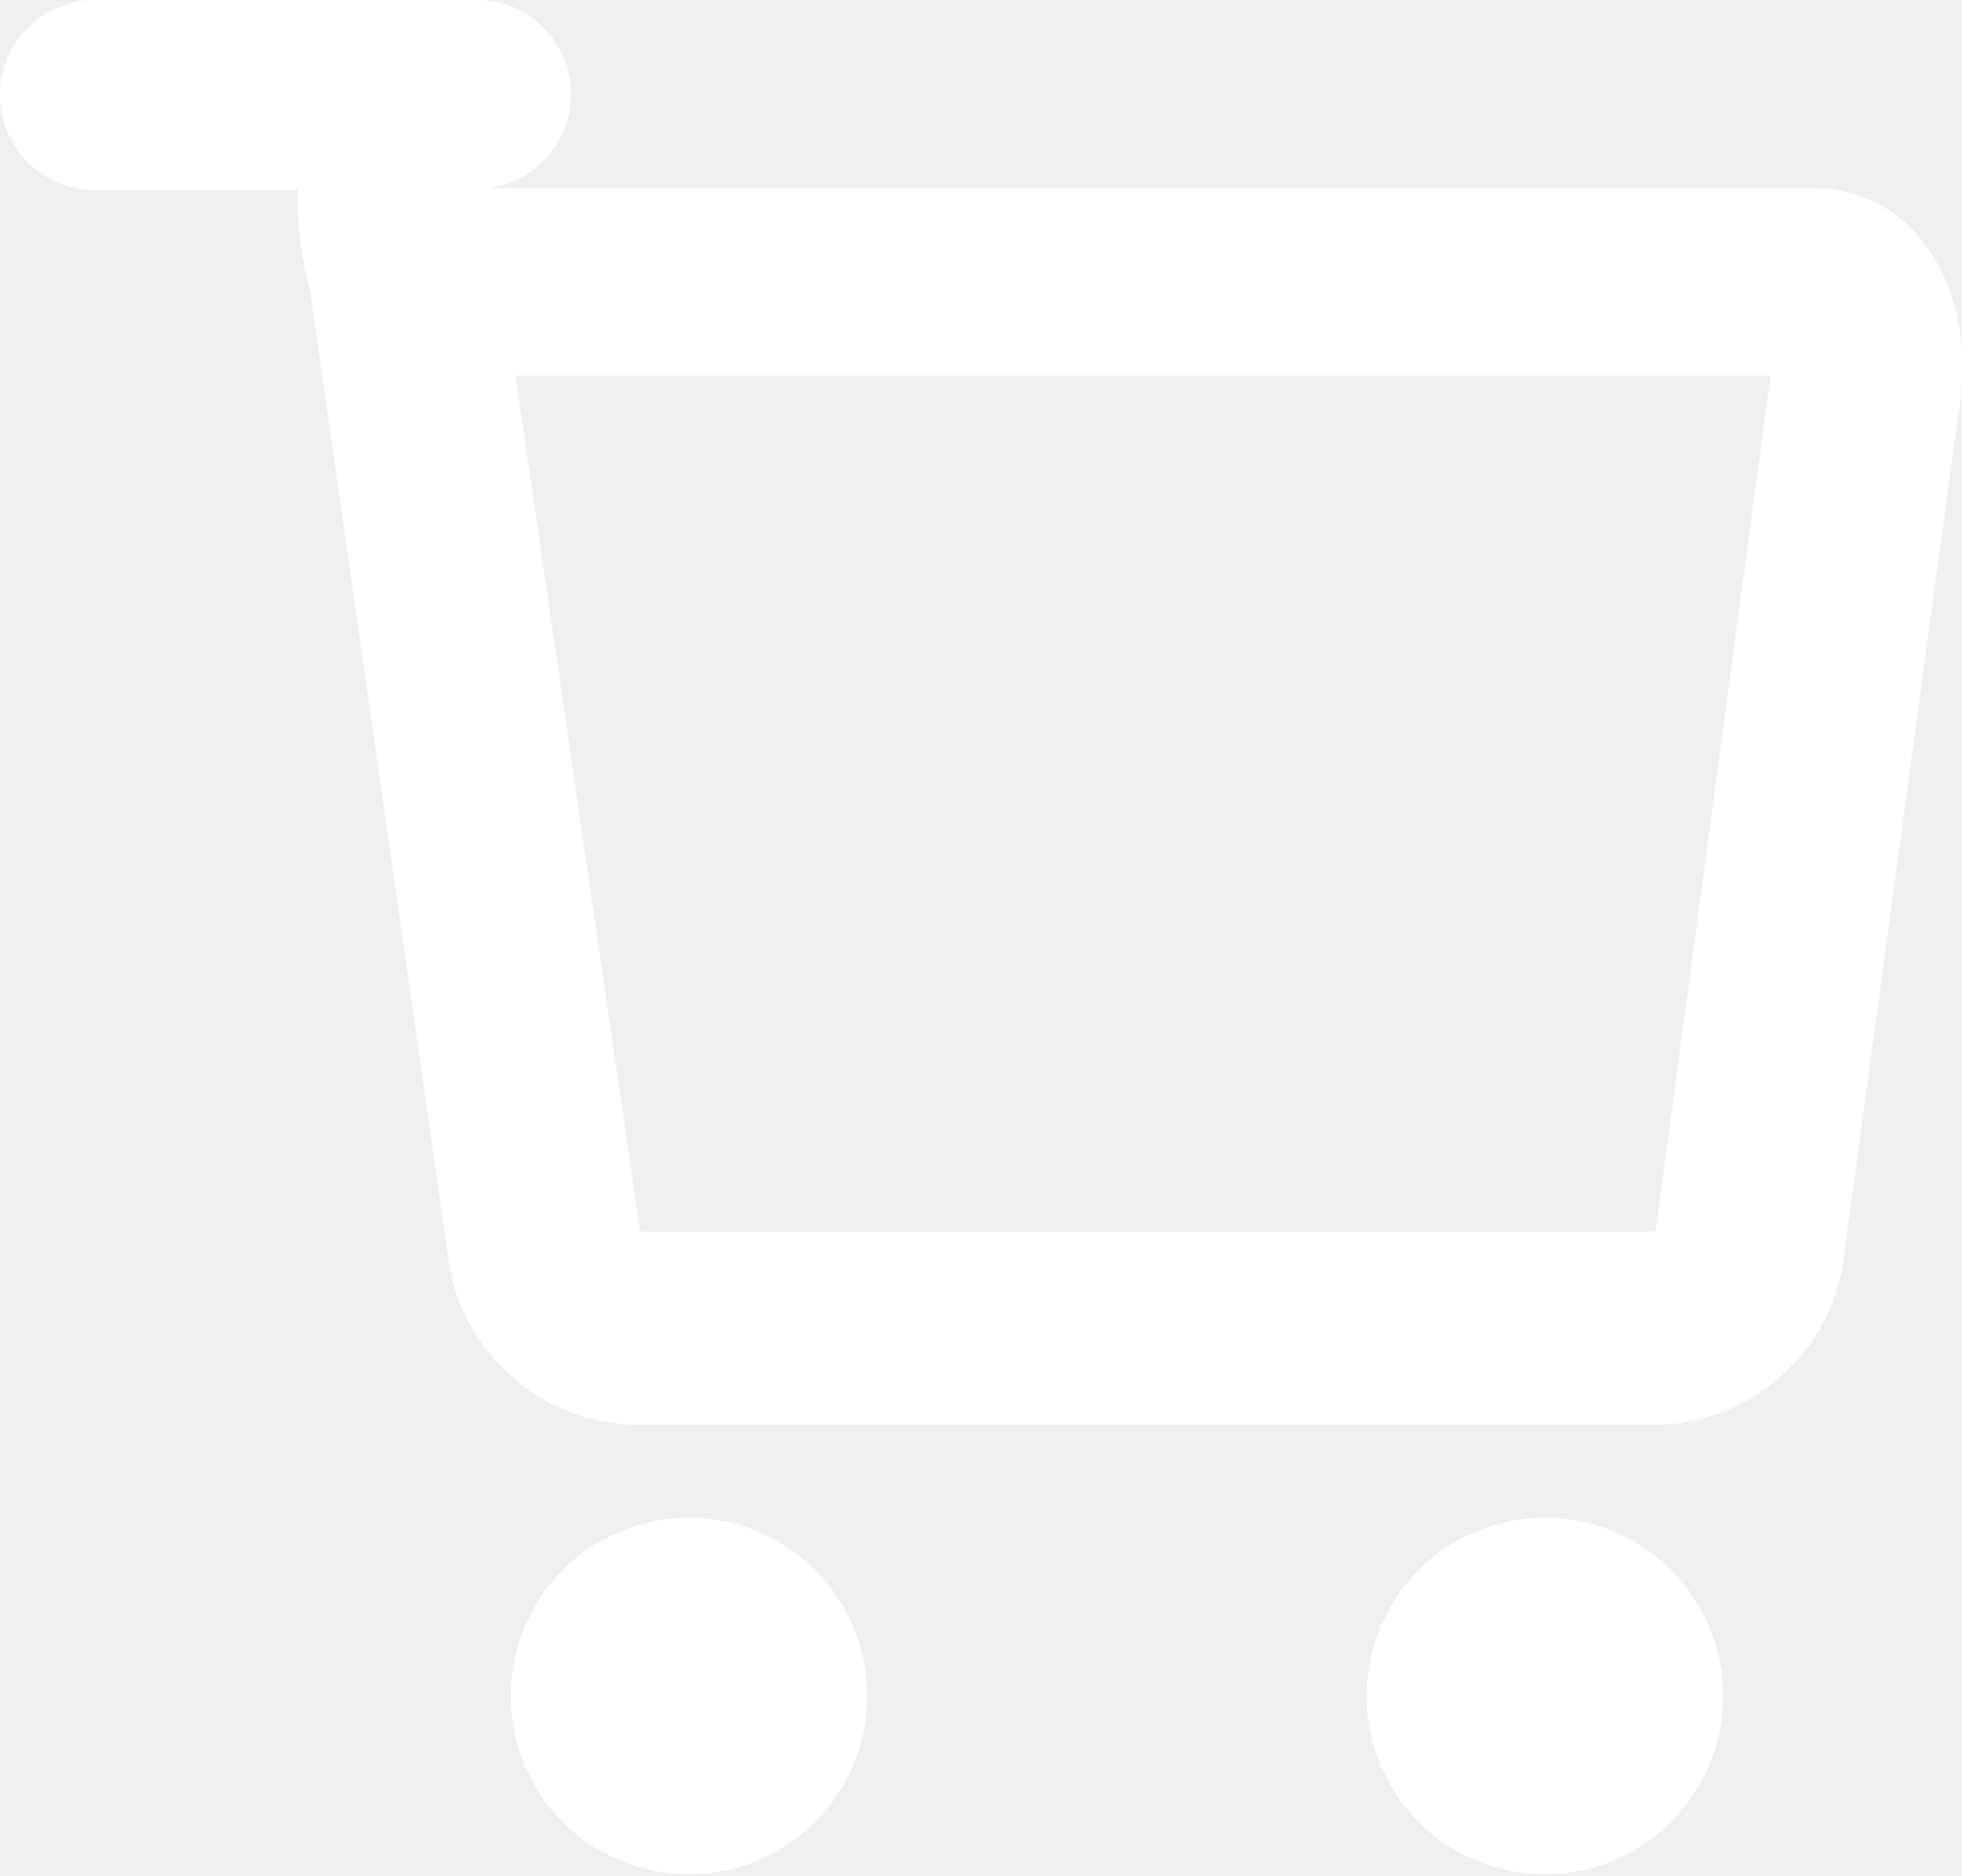
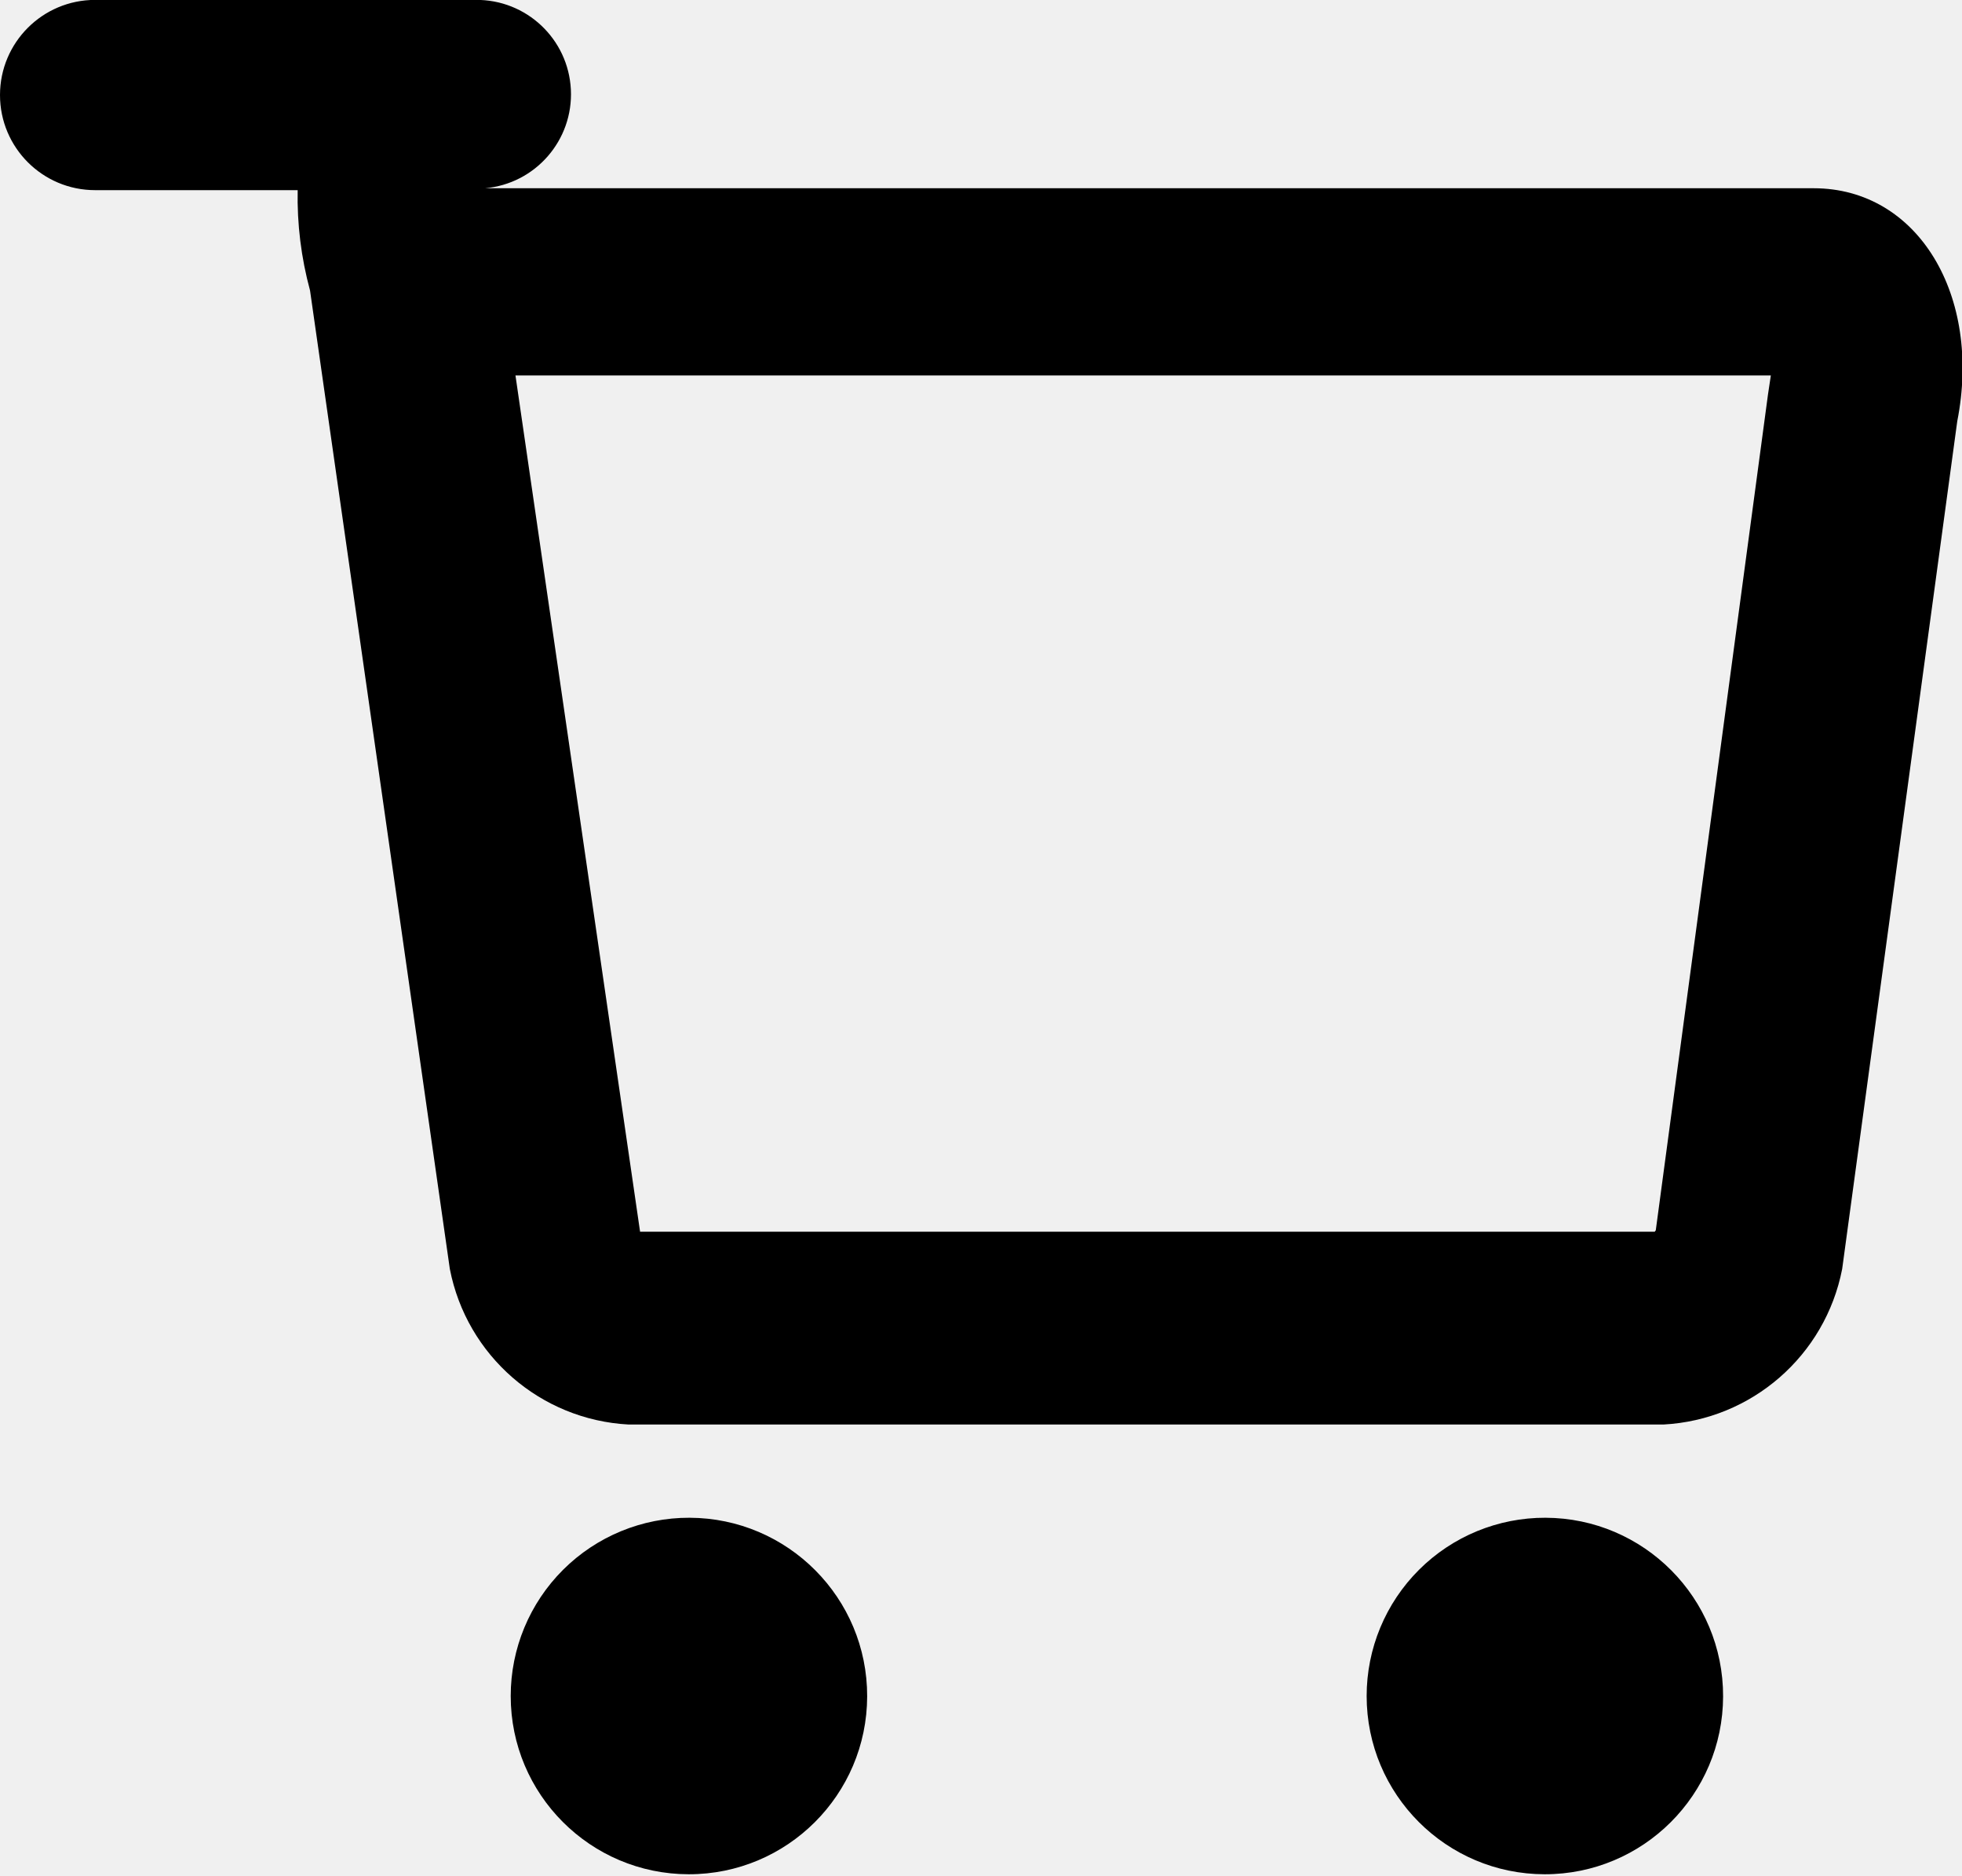
<svg xmlns="http://www.w3.org/2000/svg" width="20.63" height="19.719" viewBox="0 0 20.63 19.719">
  <defs>
    <style>
      .cls-1 {
-         fill: #fff;
+         fill: #000000;
        fill-rule: evenodd;
      }
    </style>
  </defs>
  <path id="Корзина" class="cls-1" d="M1092.58,33.46l-1.21,8.912a2.025,2.025,0,0,1-1.88,1.635h-10.88a2.025,2.025,0,0,1-1.88-1.635l-1.47-10.287a3.738,3.738,0,0,1-.13-1.055H1073a1,1,0,0,1,0-2h4a0.992,0.992,0,0,1,.1,1.98h13.97C1092.17,31.01,1092.84,32.141,1092.58,33.46Zm-13.85,8.518-1.31-9h13.2l-0.03.2-1.18,8.788a0.033,0.033,0,0,0-.01.014h-10.67Zm0.52,3.009a1.874,1.874,0,1,1-1.88,1.874A1.874,1.874,0,0,1,1079.25,44.987Zm9,0a1.874,1.874,0,1,1-1.88,1.874A1.874,1.874,0,0,1,1088.25,44.987Z" transform="translate(-1072 -29.031)" />
</svg>
